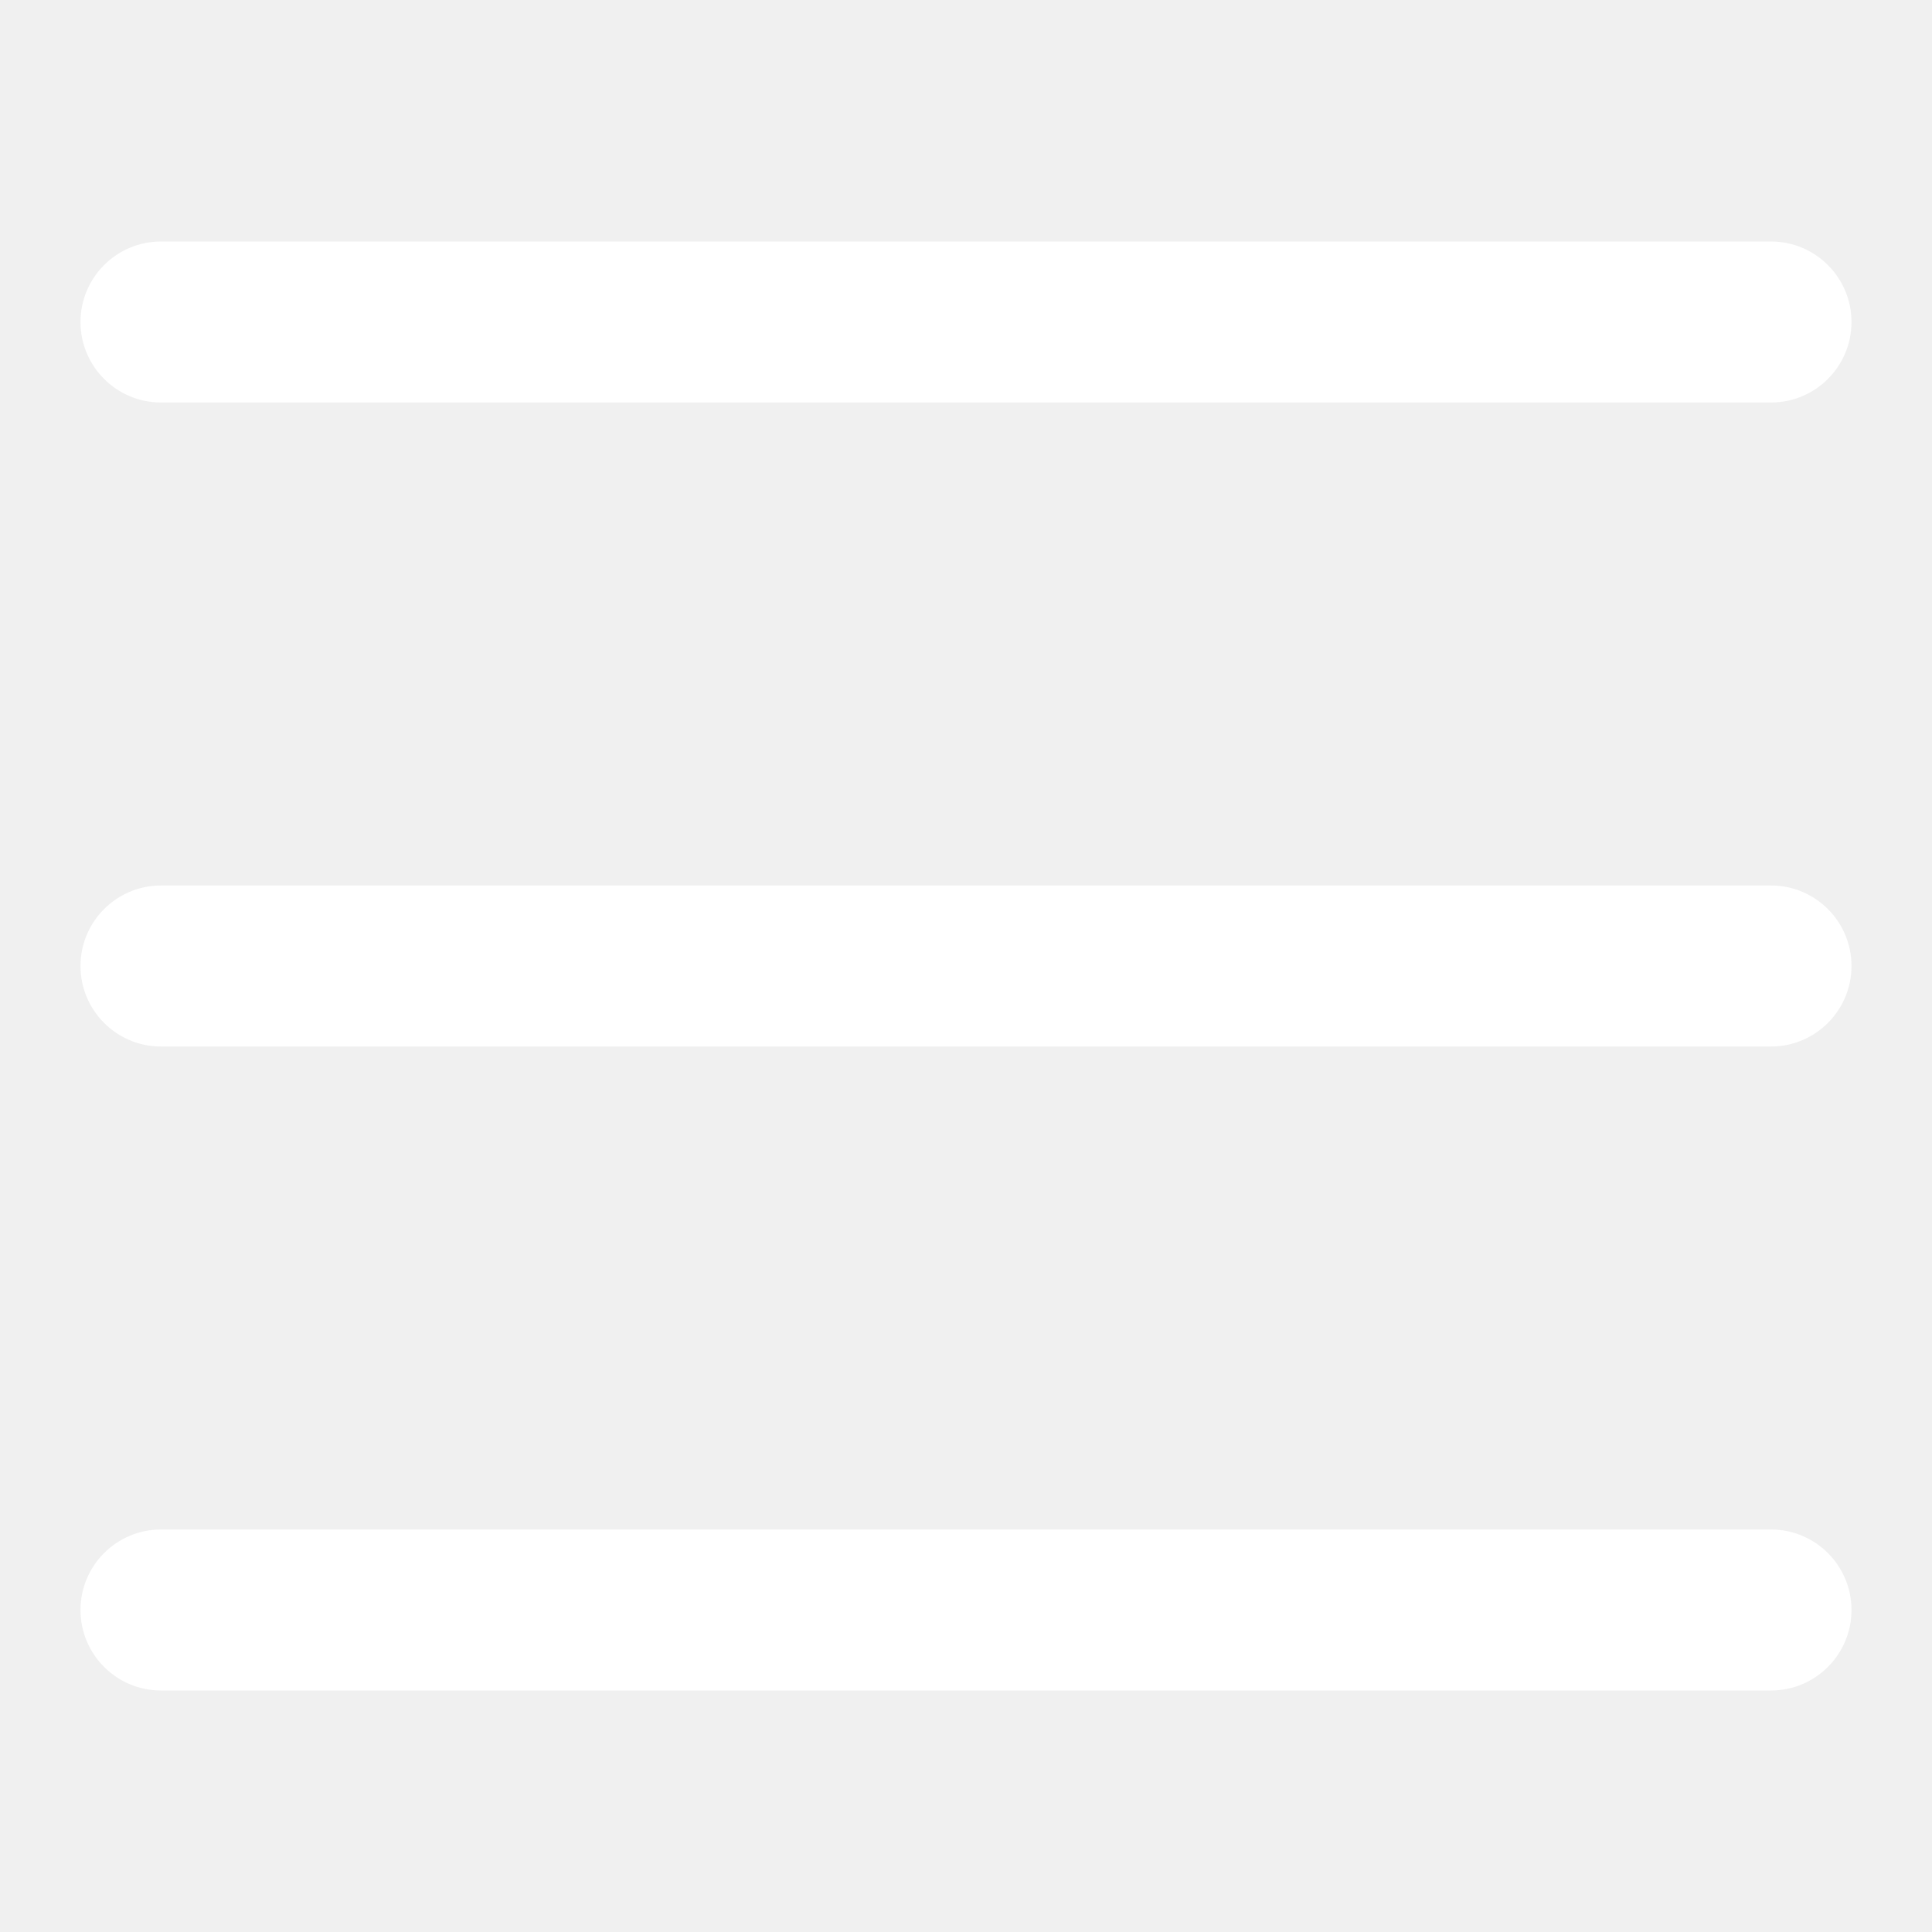
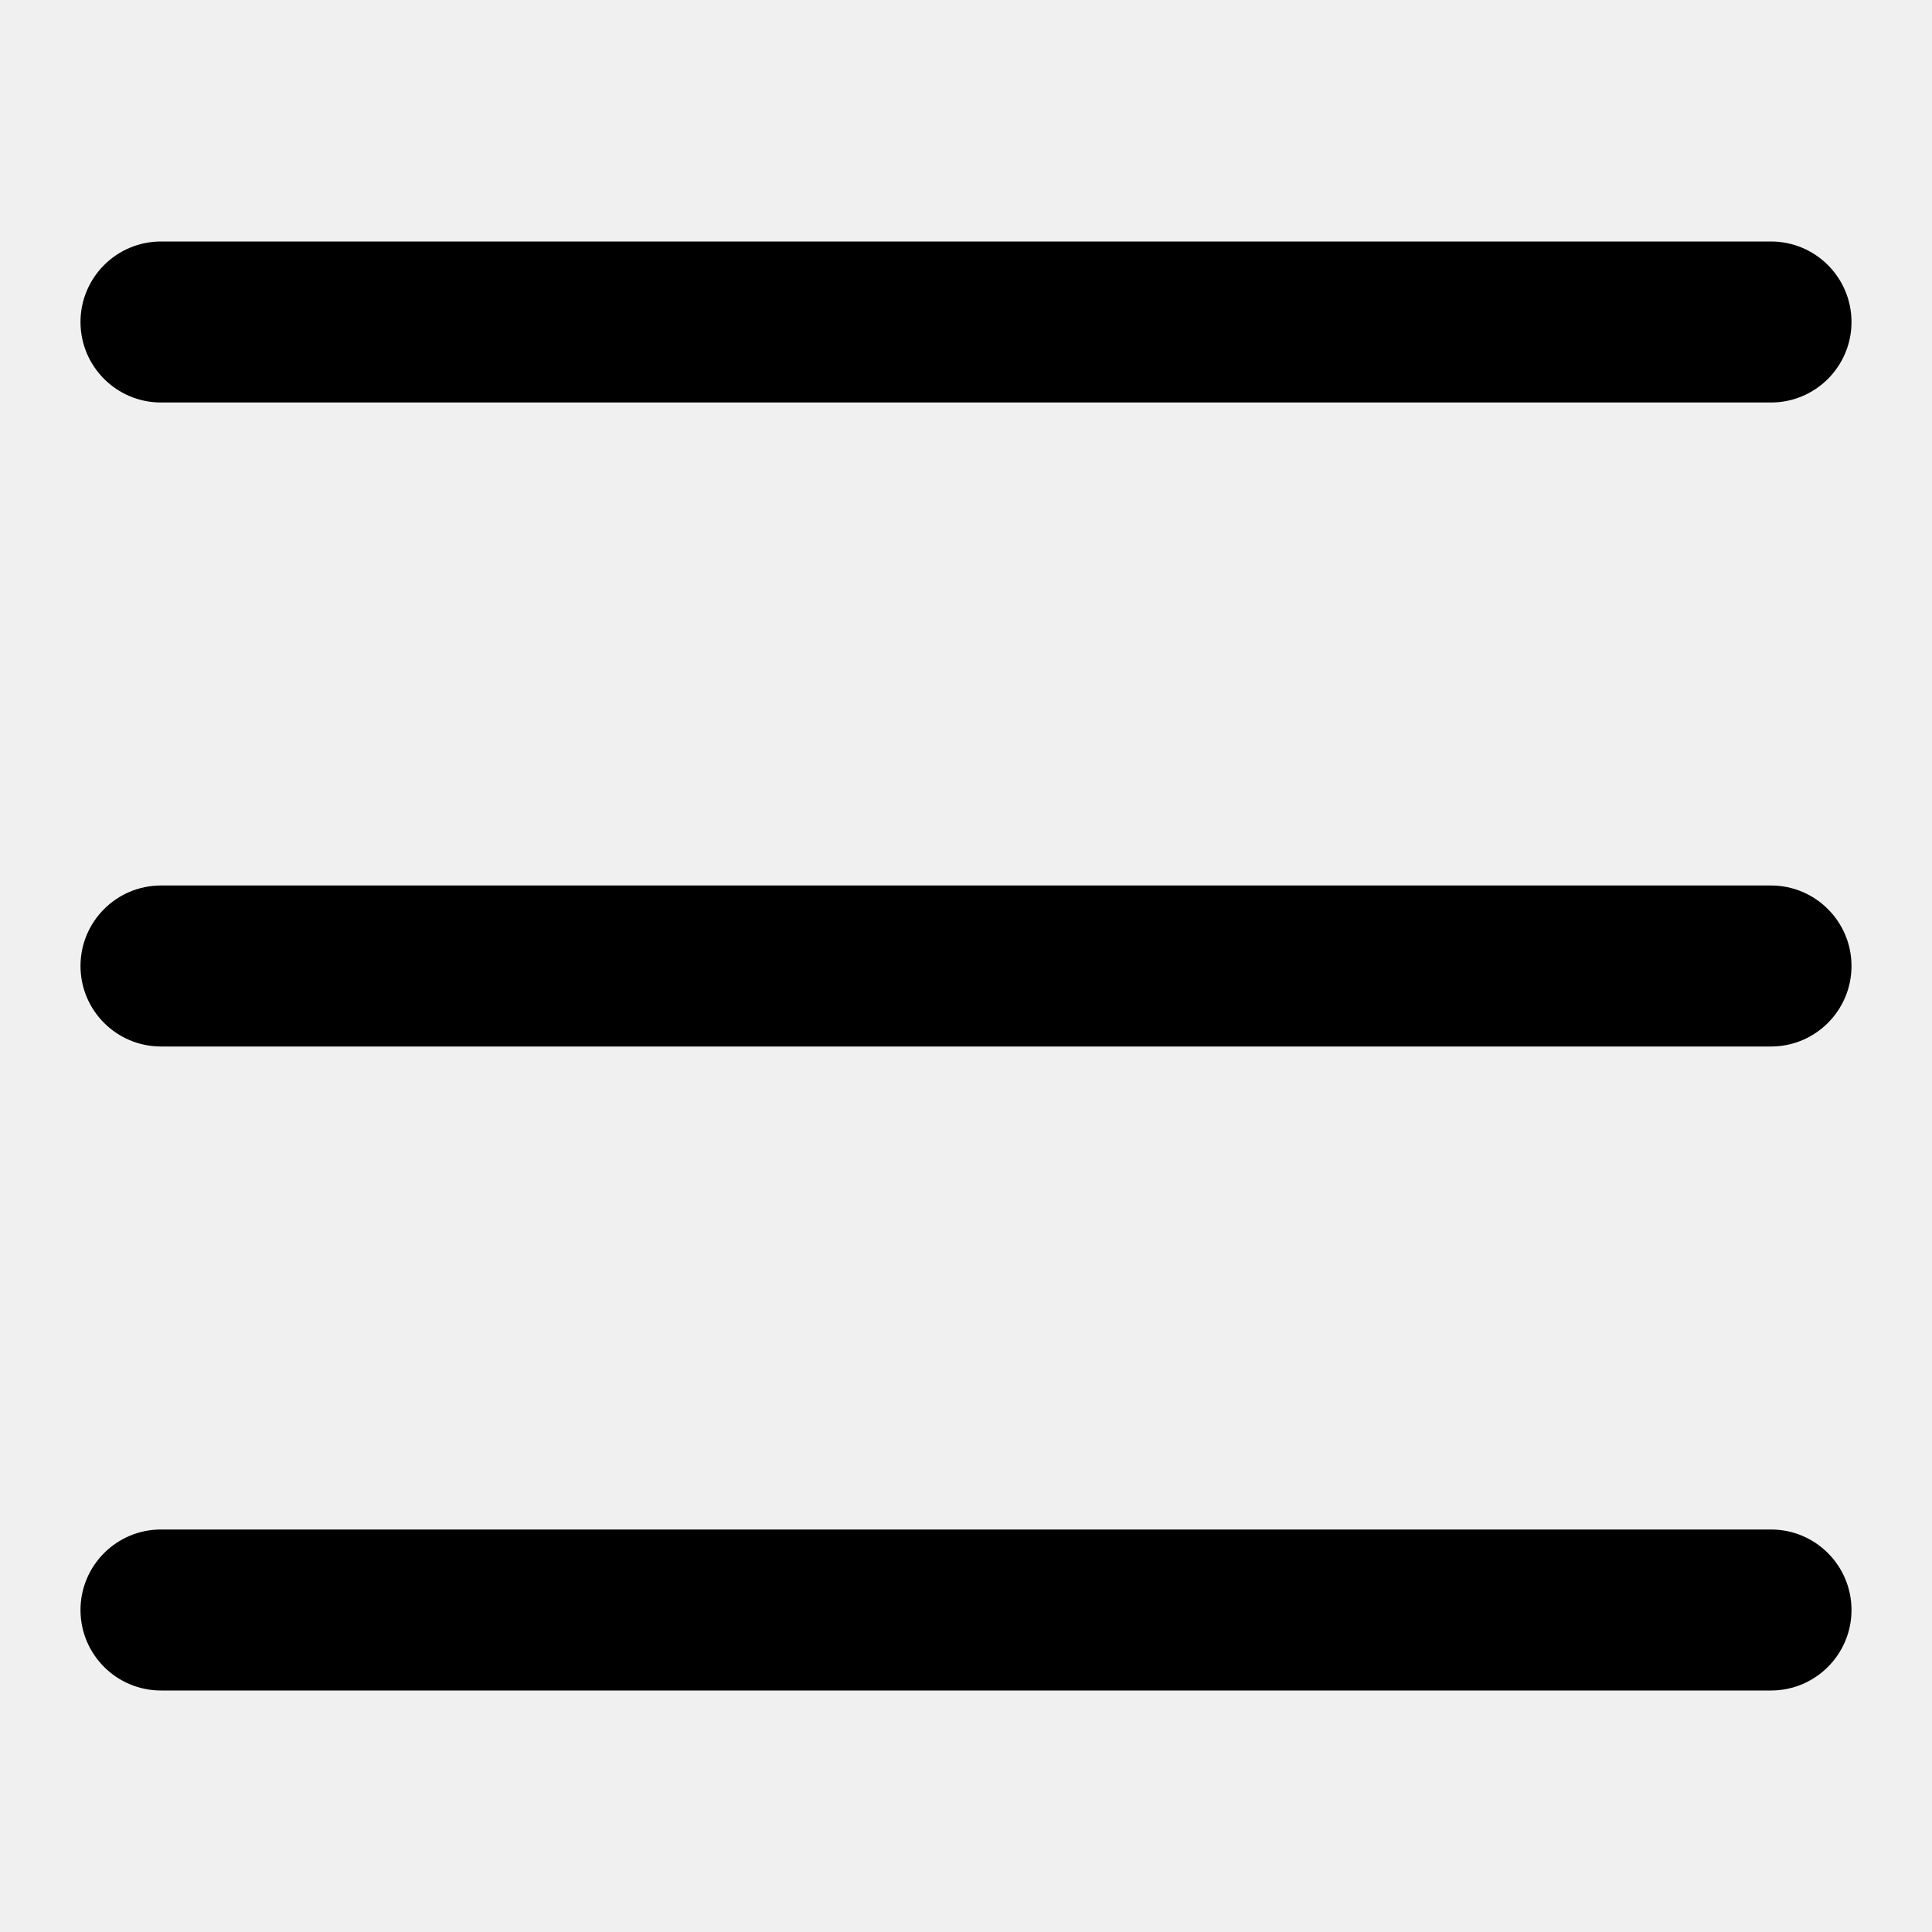
<svg xmlns="http://www.w3.org/2000/svg" viewBox="0 0 24 24" fill="none">
-   <path d="M1 12C1 11.448 1.448 11 2 11H22C22.552 11 23 11.448 23 12C23 12.552 22.552 13 22 13H2C1.448 13 1 12.552 1 12Z" fill="#ffffff" />
-   <path d="M1 4C1 3.448 1.448 3 2 3H22C22.552 3 23 3.448 23 4C23 4.552 22.552 5 22 5H2C1.448 5 1 4.552 1 4Z" fill="#ffffff" />
-   <path d="M1 20C1 19.448 1.448 19 2 19H22C22.552 19 23 19.448 23 20C23 20.552 22.552 21 22 21H2C1.448 21 1 20.552 1 20Z" fill="#ffffff" />
+   <path d="M1 12C1 11.448 1.448 11 2 11H22C22.552 11 23 11.448 23 12C23 12.552 22.552 13 22 13H2C1.448 13 1 12.552 1 12Z" fill="#000000" />
+   <path d="M1 4C1 3.448 1.448 3 2 3H22C22.552 3 23 3.448 23 4C23 4.552 22.552 5 22 5H2C1.448 5 1 4.552 1 4Z" fill="#000000" />
+   <path d="M1 20C1 19.448 1.448 19 2 19H22C22.552 19 23 19.448 23 20C23 20.552 22.552 21 22 21H2C1.448 21 1 20.552 1 20Z" fill="#000000" />
</svg>
